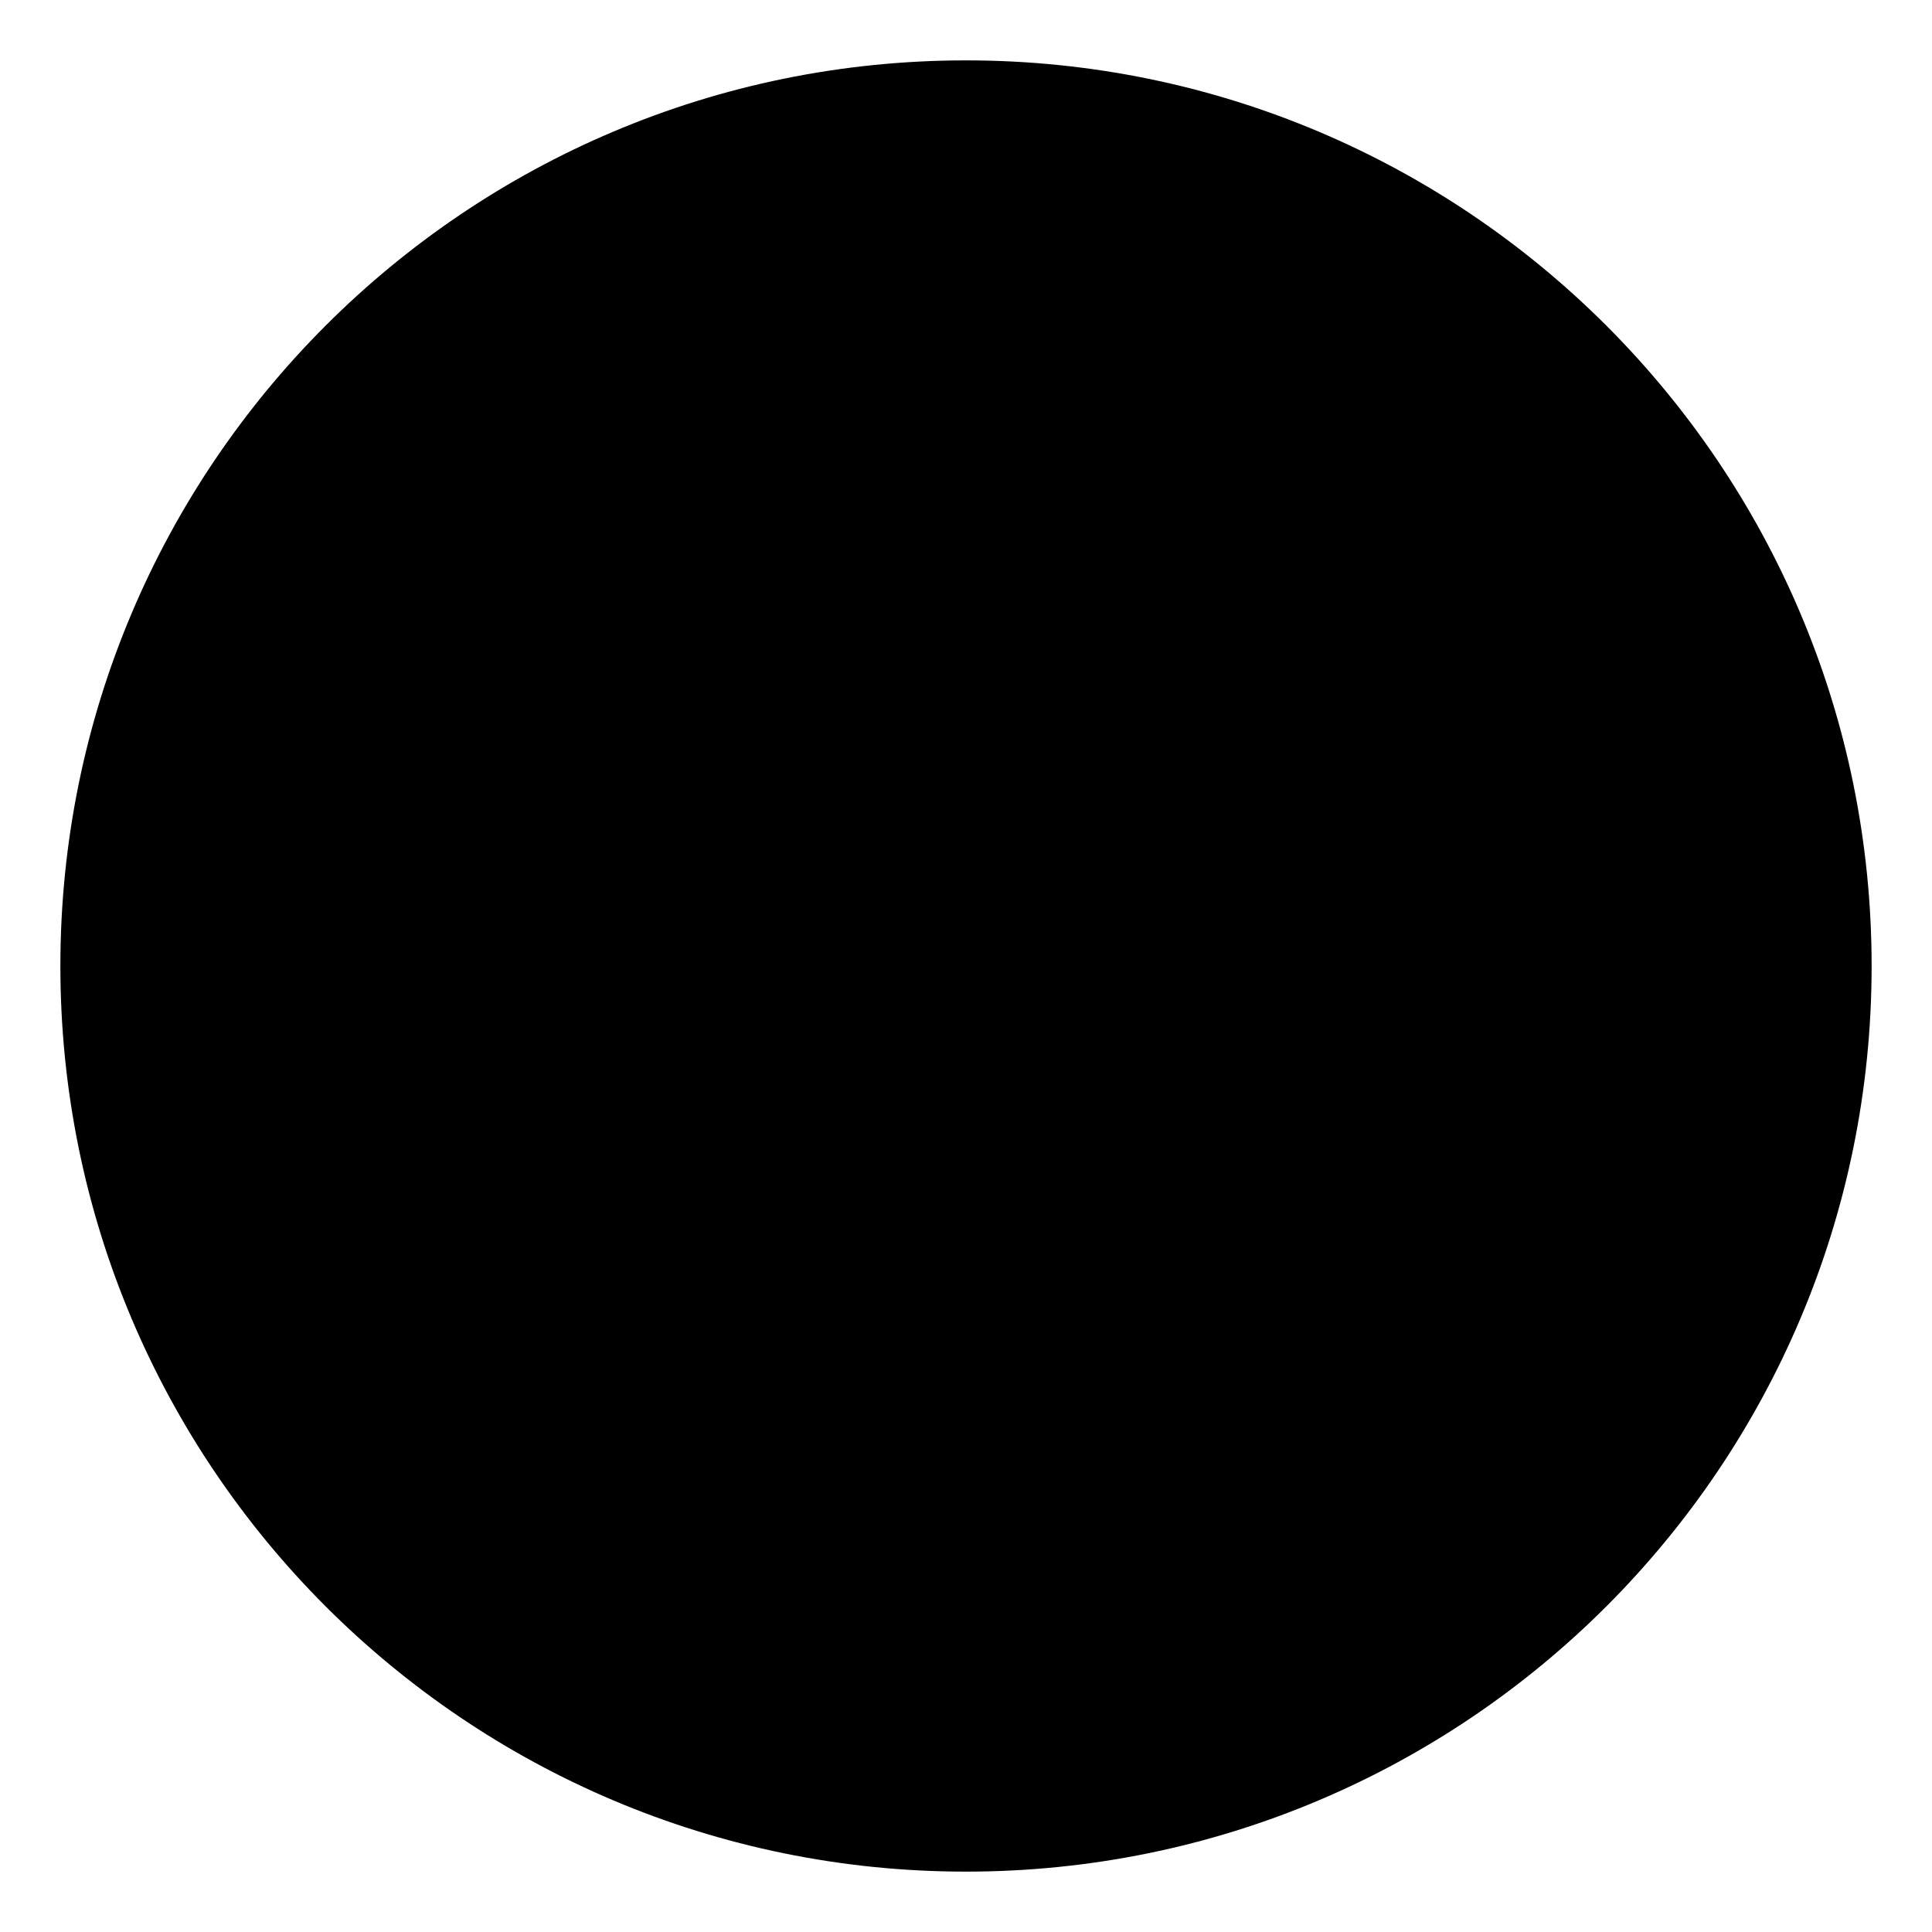
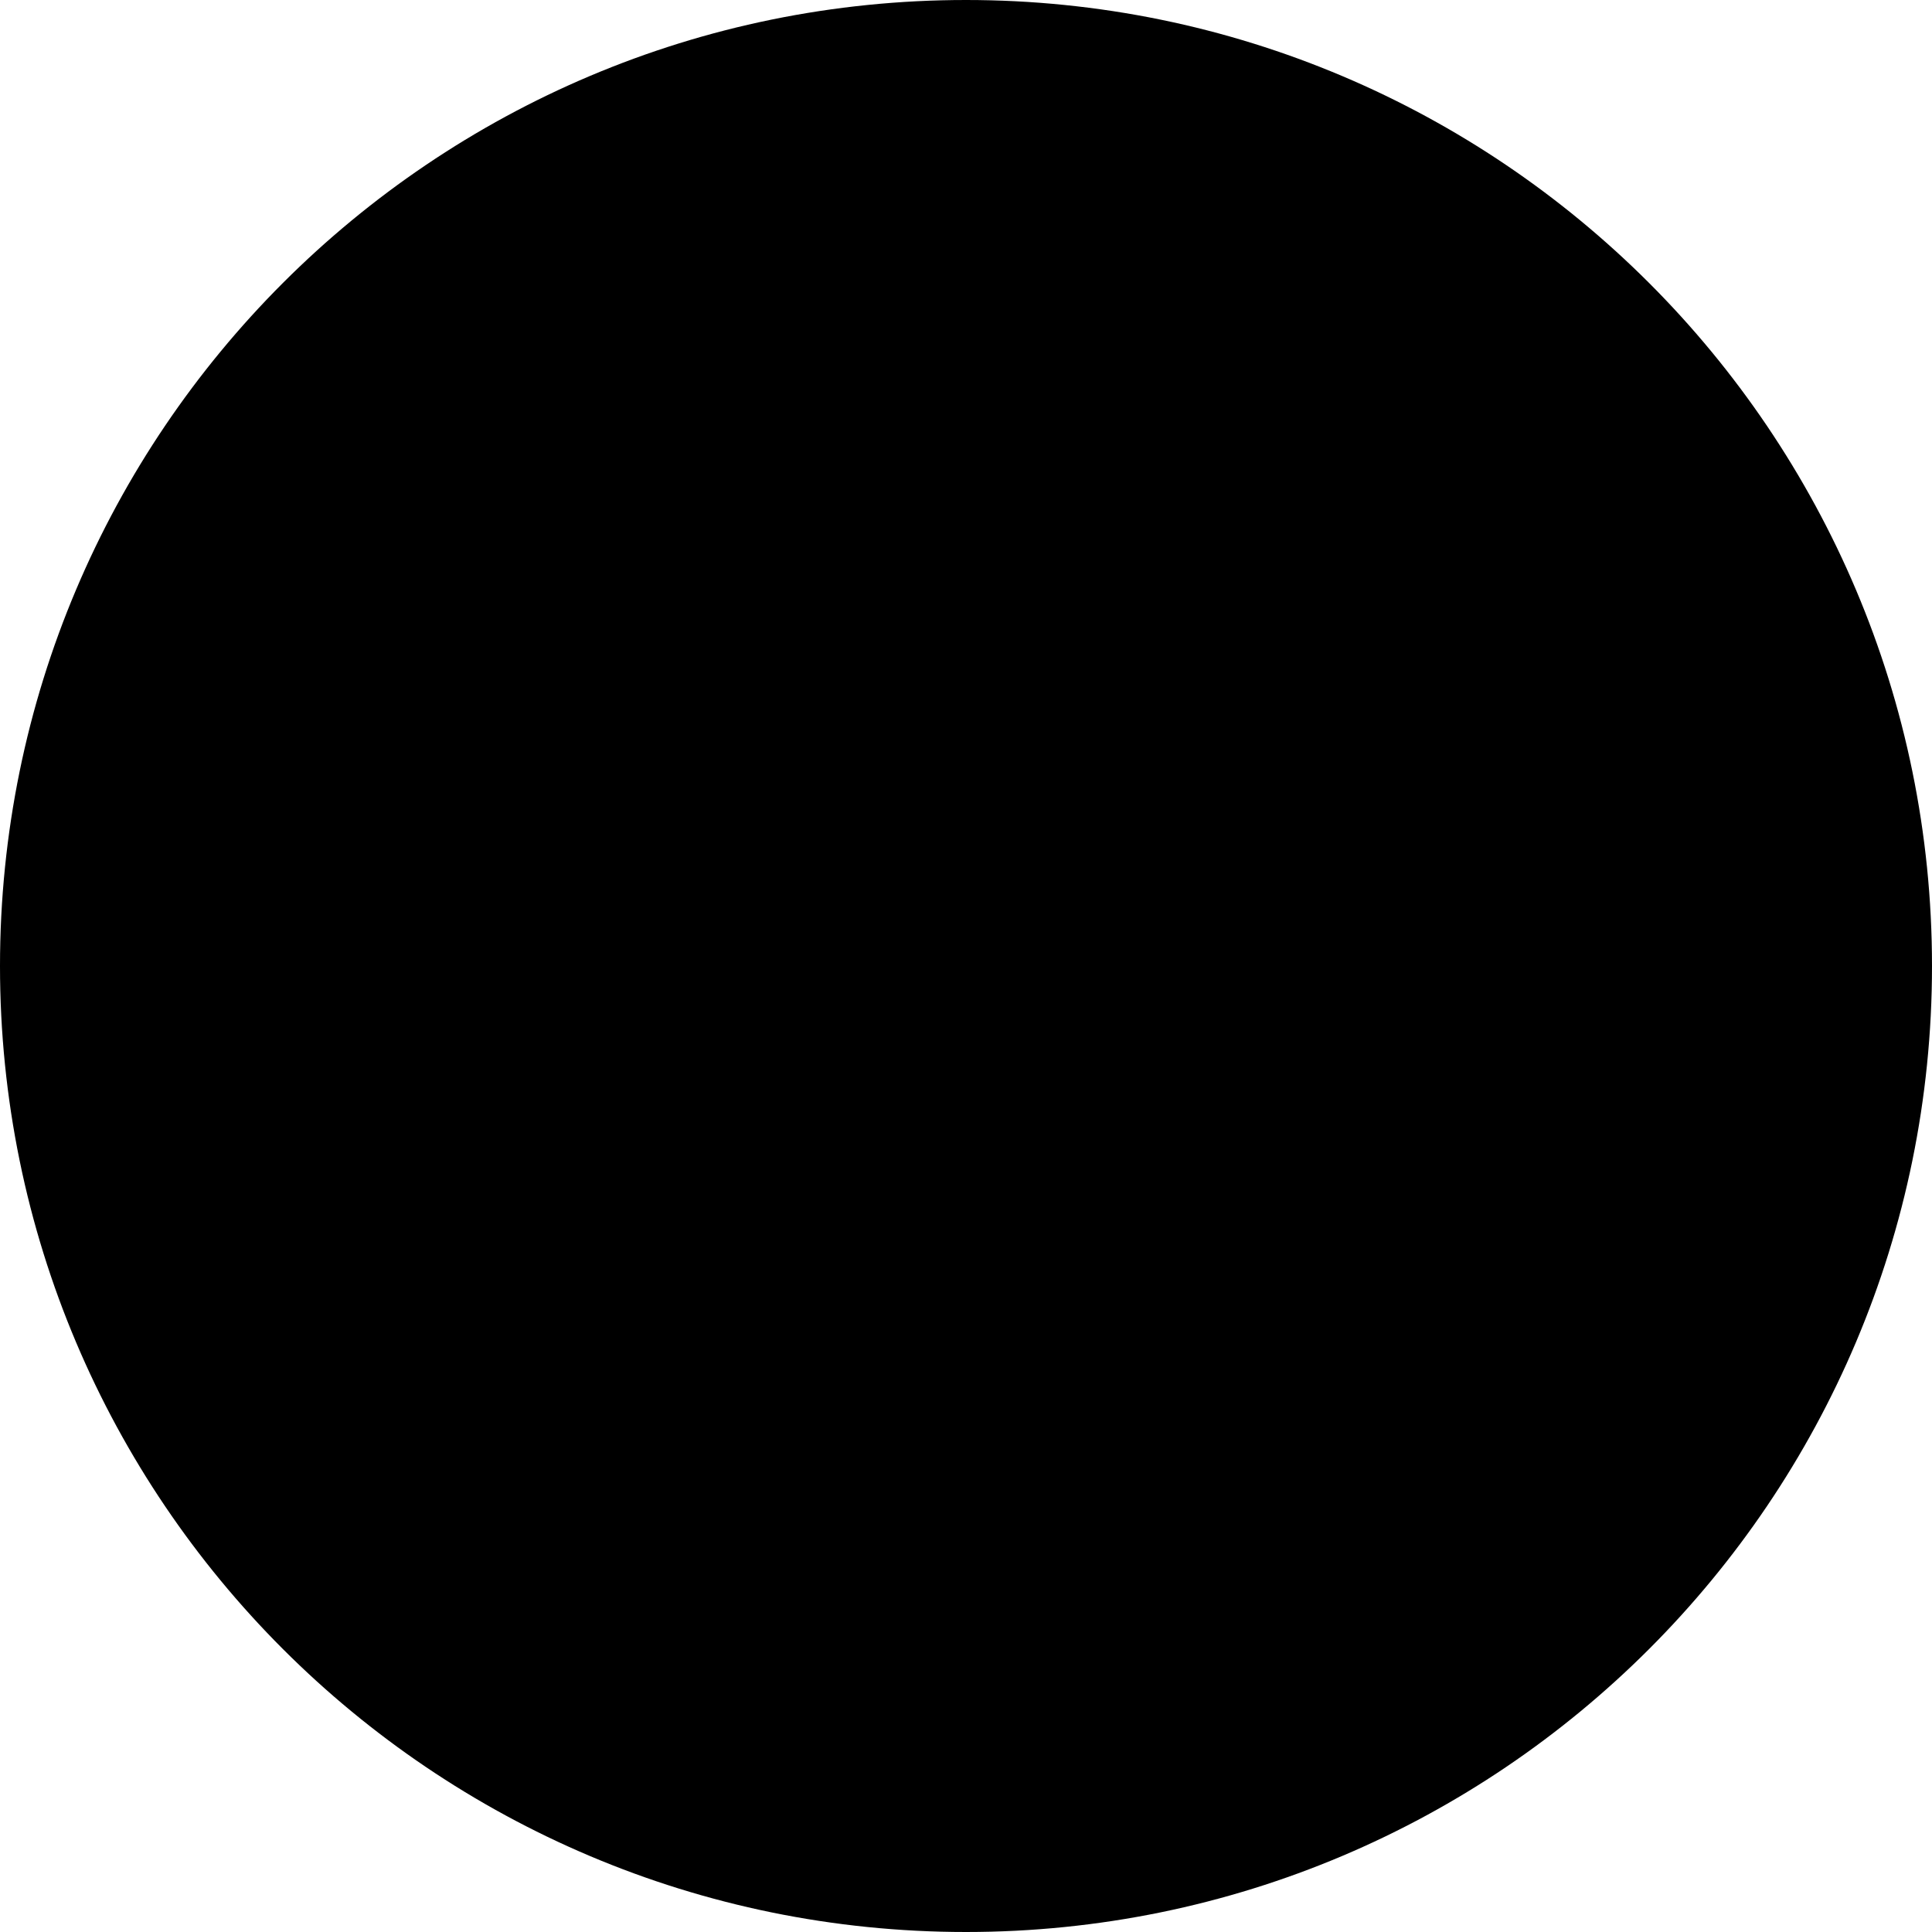
<svg xmlns="http://www.w3.org/2000/svg" viewBox="0 0 16 16">
  <g id="mpa-minus--outline">
-     <circle cx="8" cy="8" r="7" stroke="#000000" strokewidth="2" />
+     <circle cx="8" cy="8" r="7" stroke="#000000" stroke-width="2" />
    <path d="M4 8.5V7.5C4 7.224 4.224 7 4.5 7H11.5C11.776 7 12 7.224 12 7.5V8.5C12 8.776 11.776 9 11.5 9H4.5C4.224 9 4 8.776 4 8.5Z" fill="#000000" />
  </g>
</svg>
